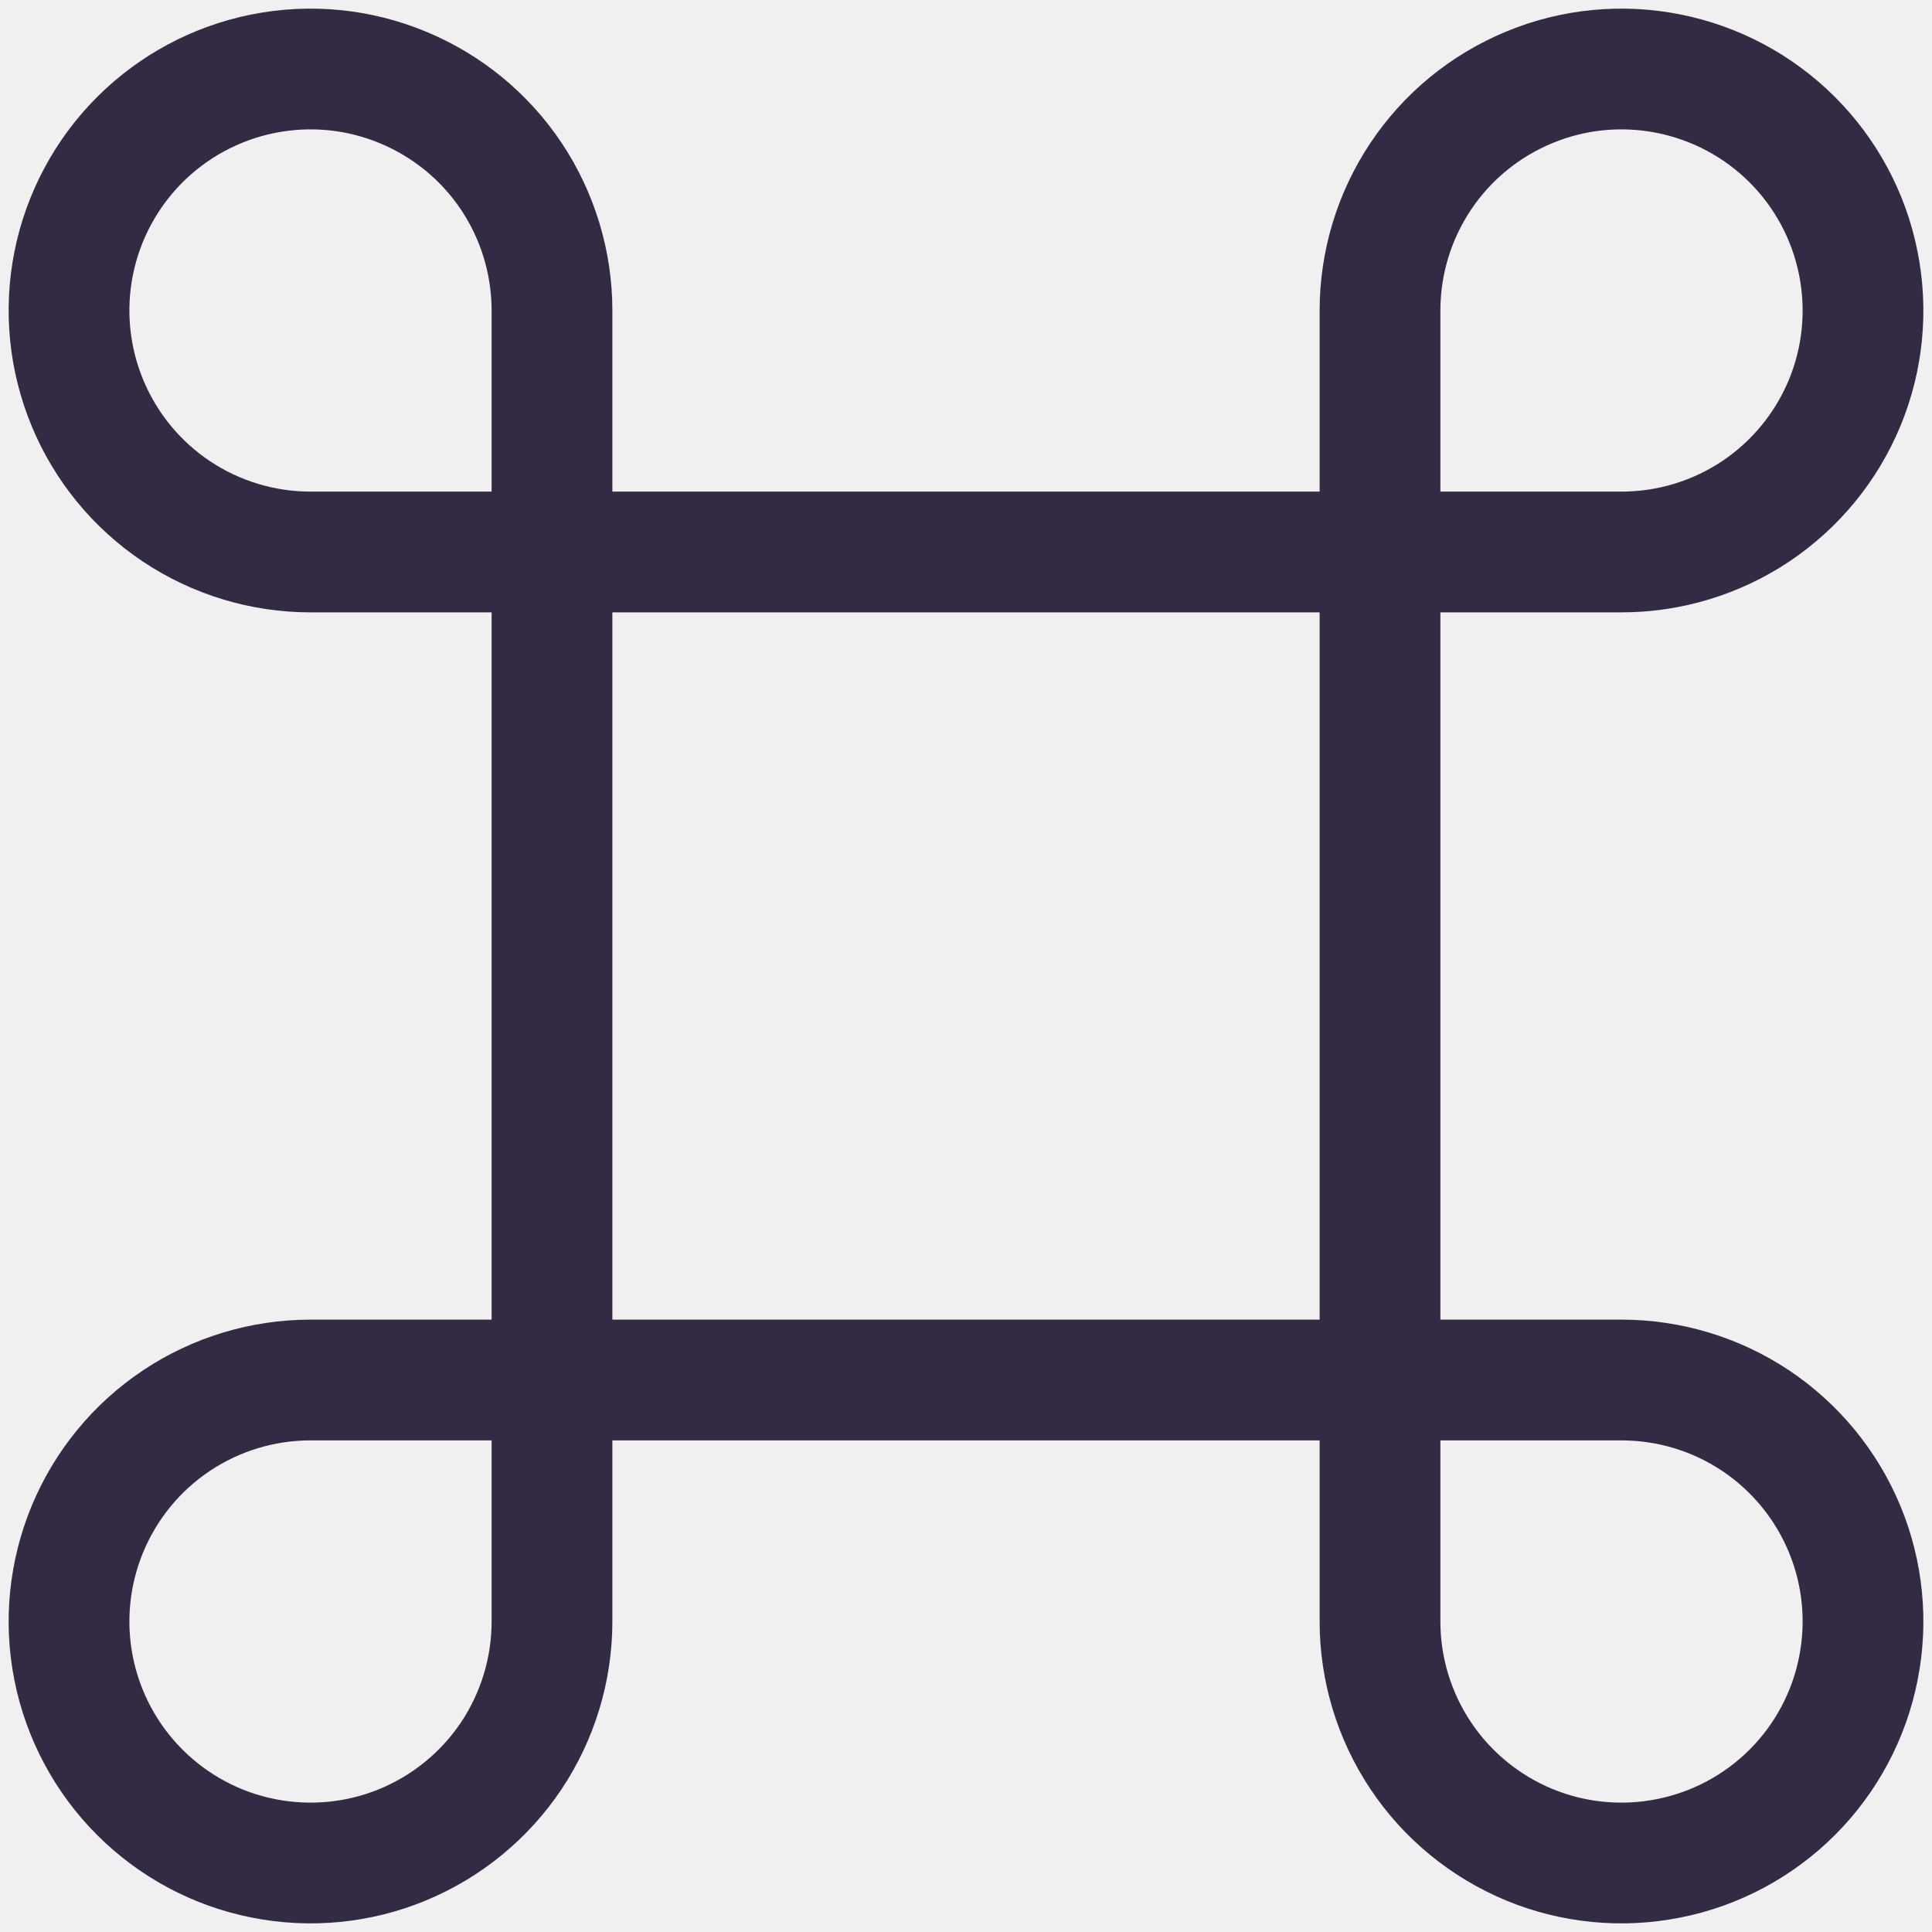
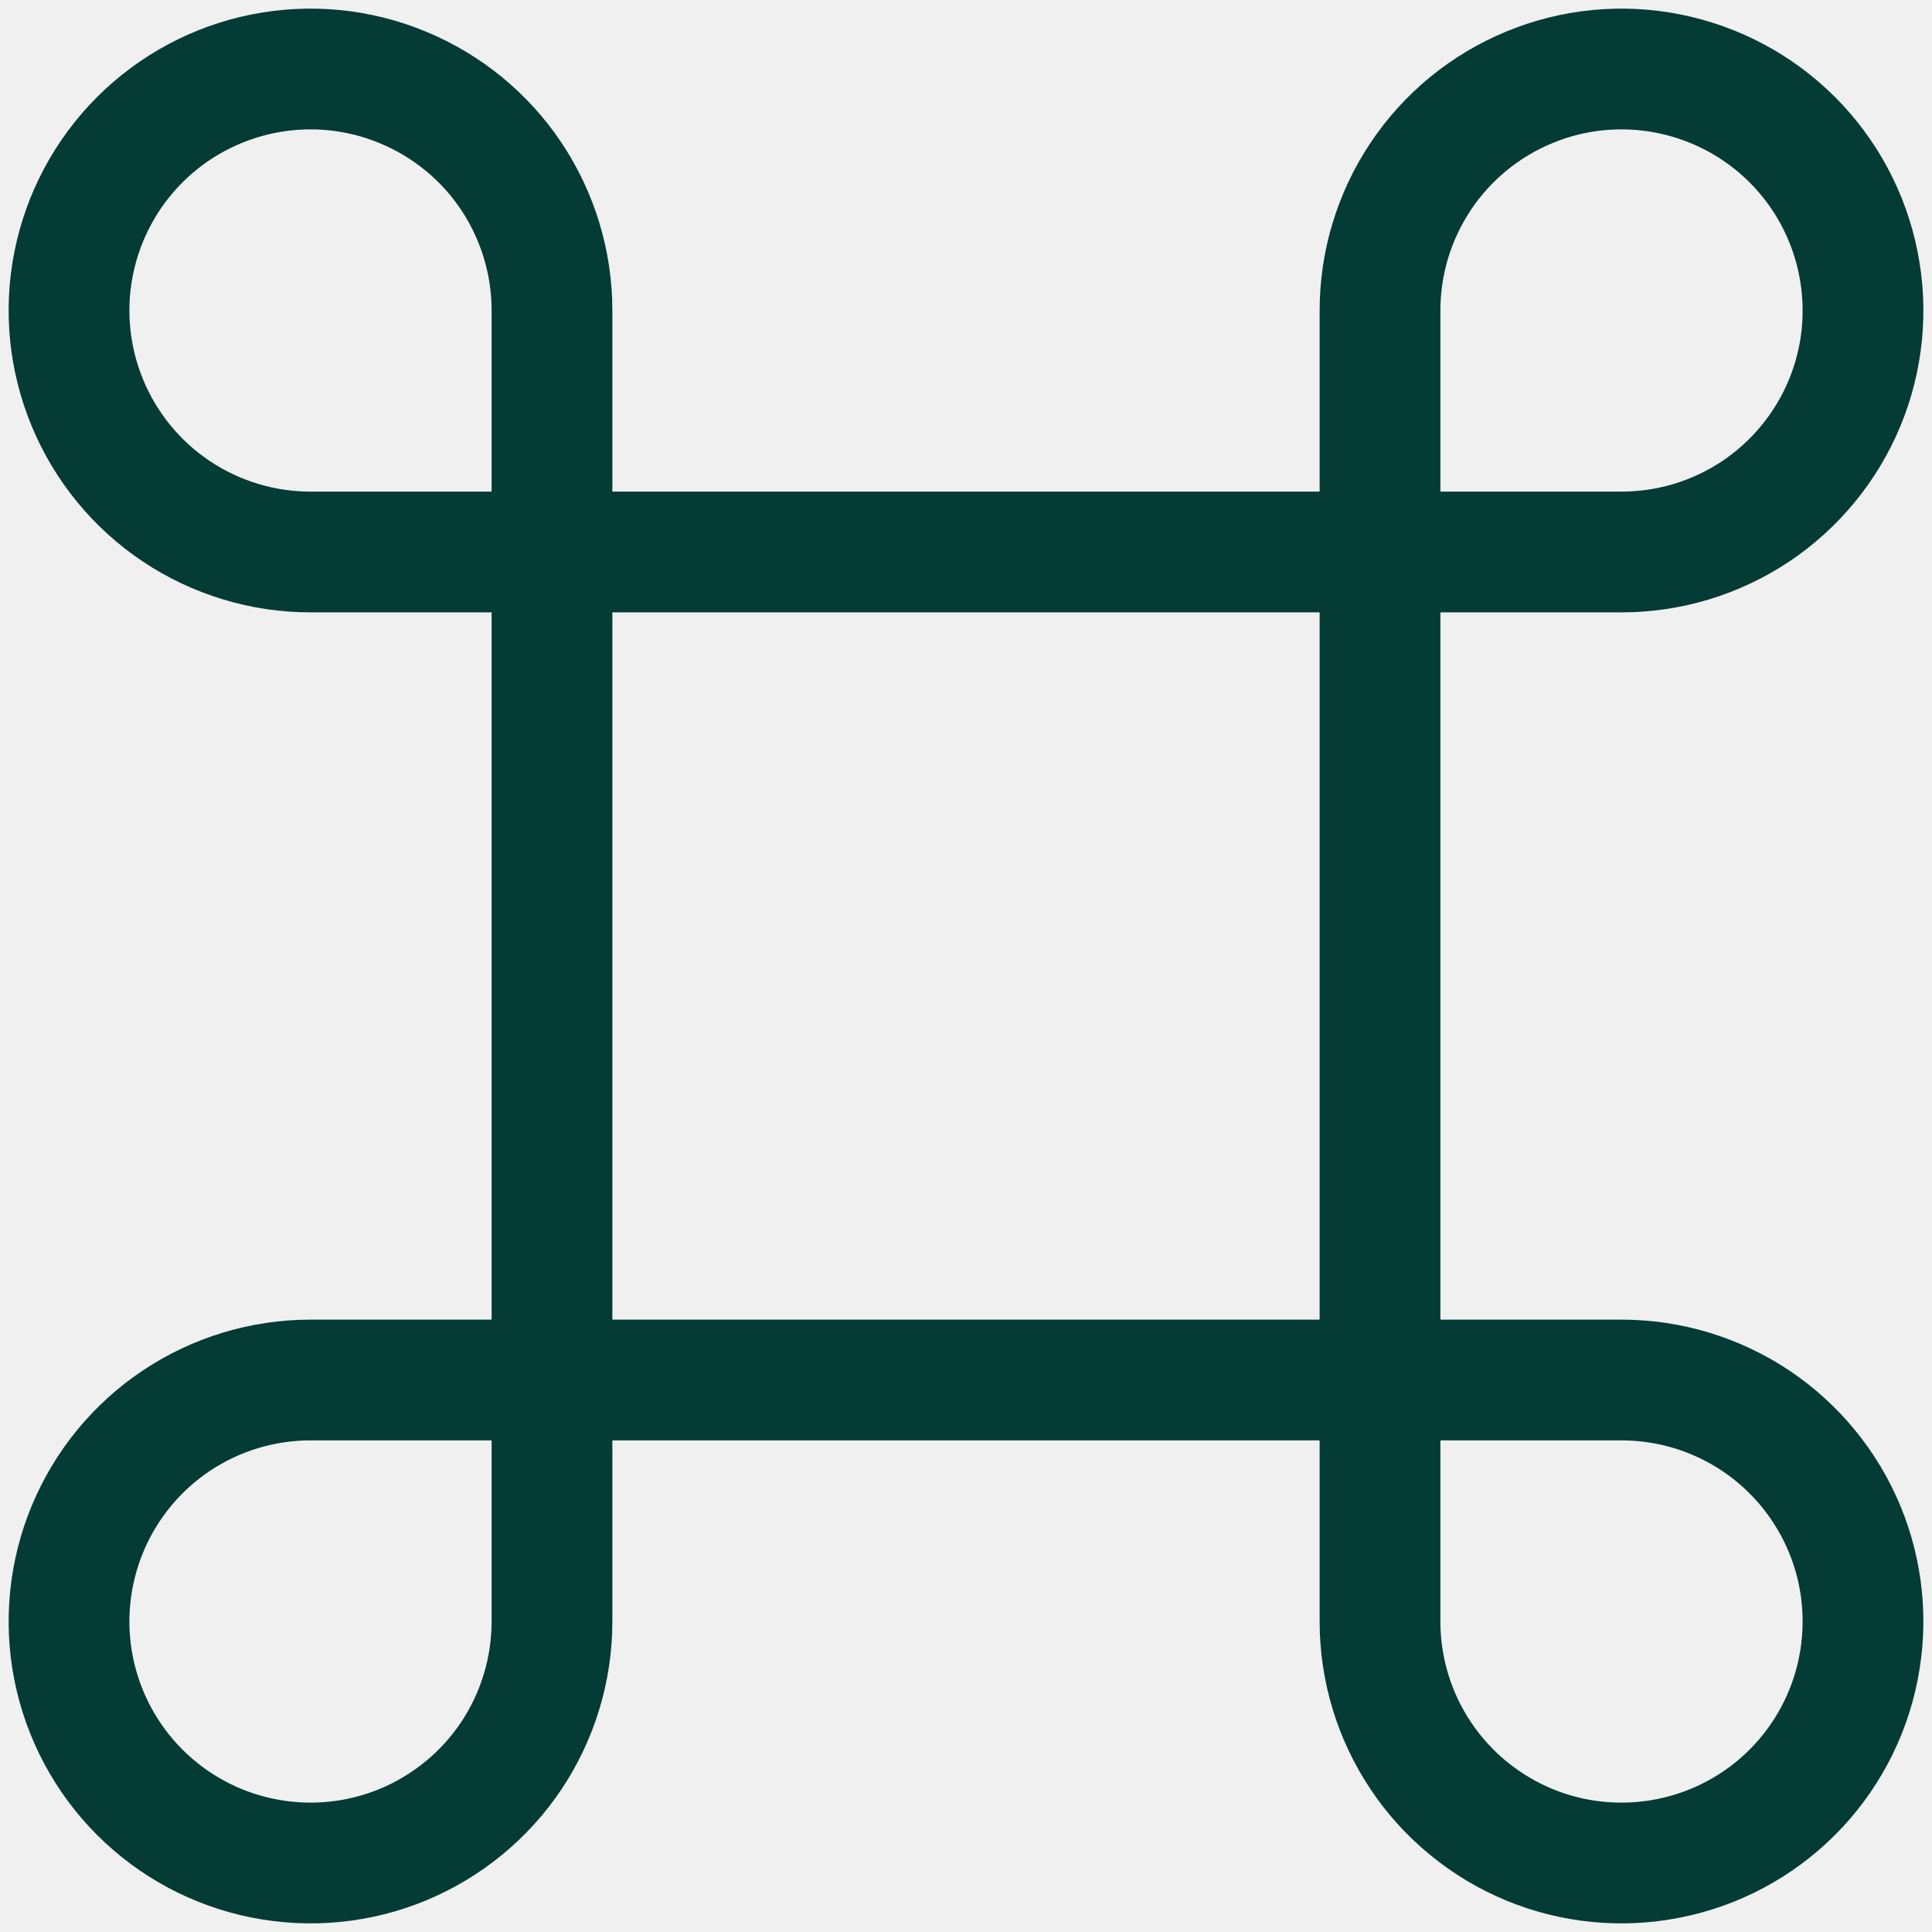
<svg xmlns="http://www.w3.org/2000/svg" width="24" height="24" viewBox="0 0 24 24" fill="none">
  <g clip-path="url(#clip0_431_42767)">
-     <path d="M20.143 17.143C20.736 17.143 21.317 17.319 21.81 17.648C22.303 17.978 22.688 18.447 22.915 18.995C23.142 19.543 23.201 20.146 23.085 20.728C22.97 21.31 22.684 21.845 22.265 22.264C21.845 22.684 21.31 22.97 20.728 23.085C20.146 23.201 19.543 23.142 18.995 22.915C18.447 22.687 17.978 22.303 17.649 21.81C17.319 21.316 17.143 20.736 17.143 20.143V3.857C17.143 3.264 17.319 2.684 17.649 2.19C17.978 1.697 18.447 1.313 18.995 1.086C19.543 0.858 20.146 0.799 20.728 0.915C21.31 1.031 21.845 1.316 22.265 1.736C22.684 2.155 22.97 2.69 23.085 3.272C23.201 3.854 23.142 4.457 22.915 5.005C22.688 5.553 22.303 6.022 21.81 6.352C21.317 6.681 20.736 6.857 20.143 6.857H3.857C3.264 6.857 2.684 6.681 2.191 6.352C1.697 6.022 1.313 5.553 1.086 5.005C0.859 4.457 0.799 3.854 0.915 3.272C1.031 2.69 1.317 2.155 1.736 1.736C2.156 1.316 2.69 1.031 3.272 0.915C3.854 0.799 4.457 0.858 5.005 1.086C5.554 1.313 6.022 1.697 6.352 2.19C6.681 2.684 6.857 3.264 6.857 3.857V20.143C6.857 20.736 6.681 21.316 6.352 21.81C6.022 22.303 5.554 22.687 5.005 22.915C4.457 23.142 3.854 23.201 3.272 23.085C2.69 22.97 2.156 22.684 1.736 22.264C1.317 21.845 1.031 21.31 0.915 20.728C0.799 20.146 0.859 19.543 1.086 18.995C1.313 18.447 1.697 17.978 2.191 17.648C2.684 17.319 3.264 17.143 3.857 17.143H20.143Z" stroke="#352A44" stroke-width="1.5" stroke-linecap="round" stroke-linejoin="round" />
+     <path d="M20.143 17.143C20.736 17.143 21.317 17.319 21.81 17.648C22.303 17.978 22.688 18.447 22.915 18.995C23.142 19.543 23.201 20.146 23.085 20.728C22.97 21.31 22.684 21.845 22.265 22.264C21.845 22.684 21.31 22.97 20.728 23.085C20.146 23.201 19.543 23.142 18.995 22.915C18.447 22.687 17.978 22.303 17.649 21.81C17.319 21.316 17.143 20.736 17.143 20.143V3.857C17.143 3.264 17.319 2.684 17.649 2.19C17.978 1.697 18.447 1.313 18.995 1.086C19.543 0.858 20.146 0.799 20.728 0.915C21.31 1.031 21.845 1.316 22.265 1.736C22.684 2.155 22.97 2.69 23.085 3.272C23.201 3.854 23.142 4.457 22.915 5.005C22.688 5.553 22.303 6.022 21.81 6.352C21.317 6.681 20.736 6.857 20.143 6.857H3.857C3.264 6.857 2.684 6.681 2.191 6.352C1.697 6.022 1.313 5.553 1.086 5.005C0.859 4.457 0.799 3.854 0.915 3.272C1.031 2.69 1.317 2.155 1.736 1.736C2.156 1.316 2.69 1.031 3.272 0.915C3.854 0.799 4.457 0.858 5.005 1.086C5.554 1.313 6.022 1.697 6.352 2.19C6.681 2.684 6.857 3.264 6.857 3.857V20.143C6.857 20.736 6.681 21.316 6.352 21.81C6.022 22.303 5.554 22.687 5.005 22.915C4.457 23.142 3.854 23.201 3.272 23.085C2.69 22.97 2.156 22.684 1.736 22.264C1.317 21.845 1.031 21.31 0.915 20.728C0.799 20.146 0.859 19.543 1.086 18.995C1.313 18.447 1.697 17.978 2.191 17.648C2.684 17.319 3.264 17.143 3.857 17.143H20.143Z" stroke="#043B35" stroke-width="1.5" stroke-linecap="round" stroke-linejoin="round" />
  </g>
  <defs>
    <clipPath id="clip0_431_42767">
      <rect width="24" height="24" fill="white" />
    </clipPath>
  </defs>
</svg>
